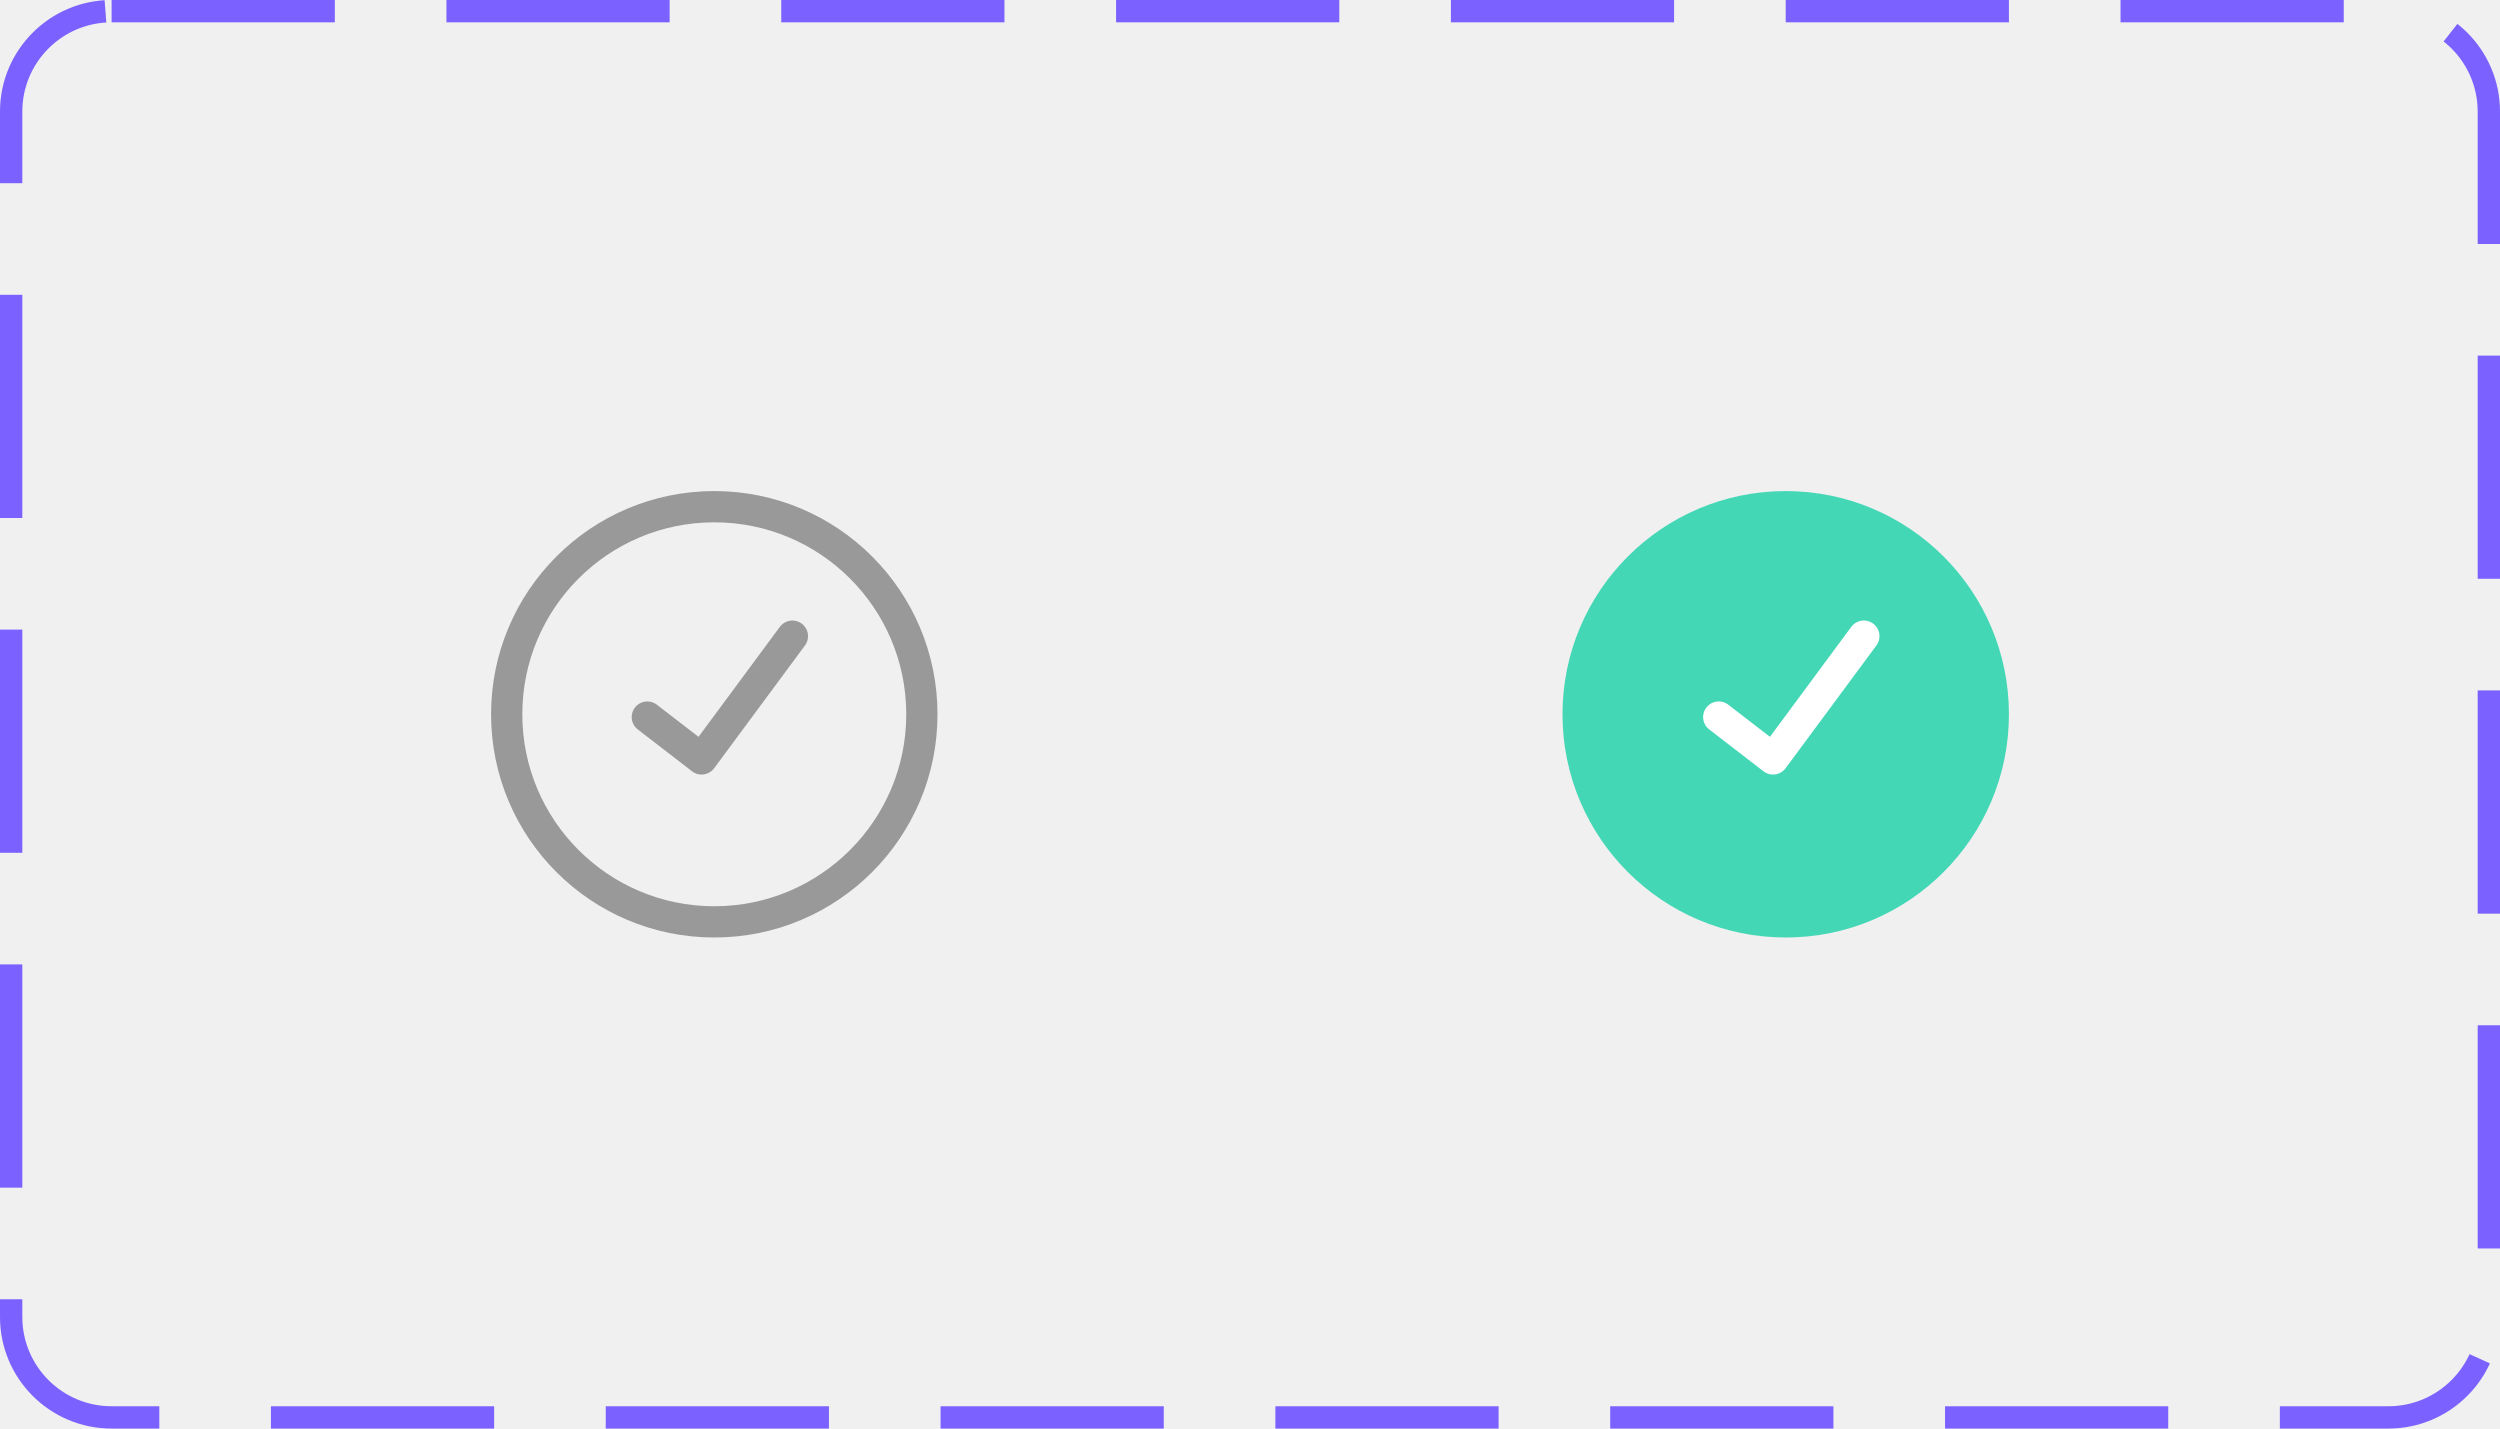
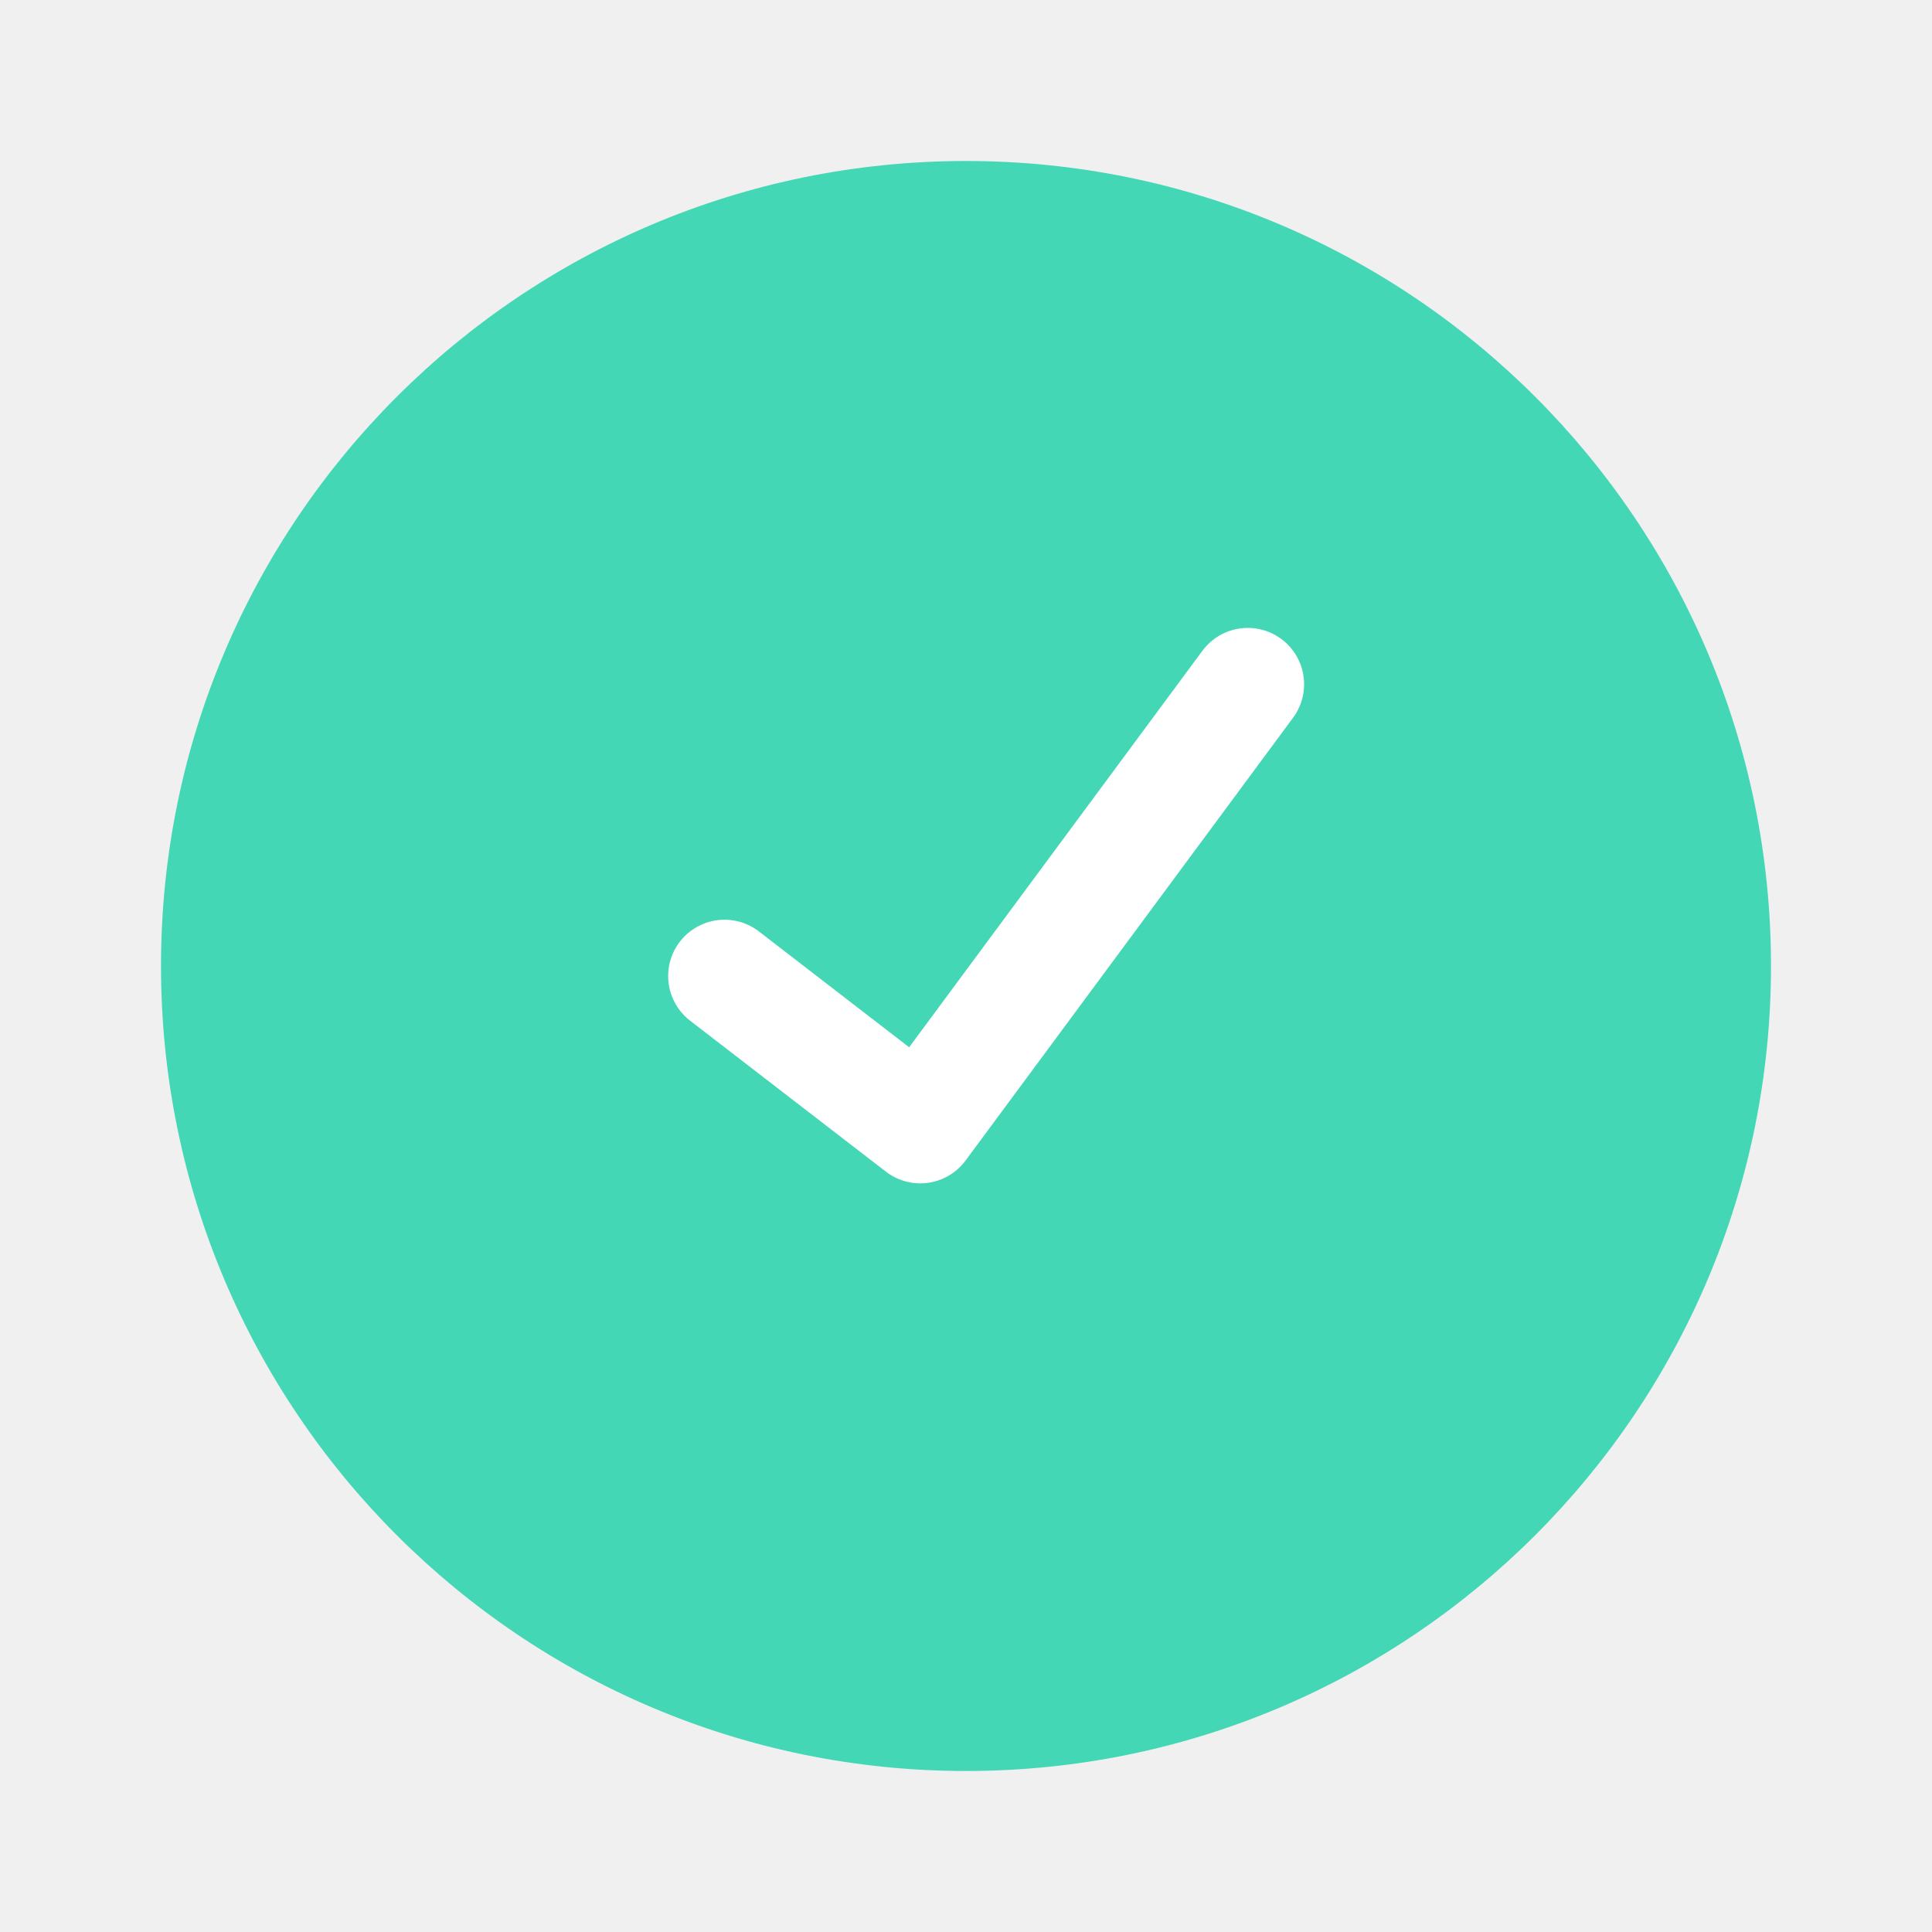
- <svg xmlns="http://www.w3.org/2000/svg" width="112" height="64" viewBox="0 0 112 64" fill="none">
-   <mask id="mask0" mask-type="alpha" maskUnits="userSpaceOnUse" x="20" y="20" width="24" height="24">
-     <rect x="20" y="20" width="24" height="24" fill="#C4C4C4" />
+ <svg xmlns="http://www.w3.org/2000/svg" width="24" height="24" viewBox="0 0 24 24" fill="none">
+   <mask id="mask0" mask-type="alpha" maskUnits="userSpaceOnUse" x="0" y="0" width="24" height="24">
+     <rect width="24" height="24" fill="#C4C4C4" />
  </mask>
  <g mask="url(#mask0)">
-     <mask id="mask1" mask-type="alpha" maskUnits="userSpaceOnUse" x="20" y="20" width="24" height="24">
-       <circle cx="32" cy="32" r="12" fill="#C4C4C4" />
+     <mask id="mask1" mask-type="alpha" maskUnits="userSpaceOnUse" x="0" y="0" width="24" height="24">
+       <circle cx="12" cy="12" r="12" fill="#C4C4C4" />
    </mask>
    <g mask="url(#mask1)">
-       <circle cx="32" cy="32" r="9.3" stroke="#999999" stroke-width="1.4" />
-       <path d="M35.5 28.5L31.432 34L29 32.125" stroke="#999999" stroke-width="1.4" stroke-linecap="round" stroke-linejoin="round" />
+       <circle cx="12" cy="12" r="10" fill="#44D7B6" />
+       <path d="M15.5 8.5L11.432 14L9 12.125" stroke="white" stroke-width="1.4" stroke-linecap="round" stroke-linejoin="round" />
    </g>
  </g>
-   <mask id="mask2" mask-type="alpha" maskUnits="userSpaceOnUse" x="68" y="20" width="24" height="24">
-     <rect x="68" y="20" width="24" height="24" fill="#C4C4C4" />
-   </mask>
-   <g mask="url(#mask2)">
-     <mask id="mask3" mask-type="alpha" maskUnits="userSpaceOnUse" x="68" y="20" width="24" height="24">
-       <circle cx="80" cy="32" r="12" fill="#C4C4C4" />
-     </mask>
-     <g mask="url(#mask3)">
-       <circle cx="80" cy="32" r="10" fill="#44D7B6" />
-       <path d="M83.5 28.5L79.432 34L77 32.125" stroke="white" stroke-width="1.4" stroke-linecap="round" stroke-linejoin="round" />
-     </g>
-   </g>
-   <rect x="0.5" y="0.5" width="111" height="63" rx="4.5" stroke="#7B61FF" stroke-dasharray="10 5" />
</svg>
